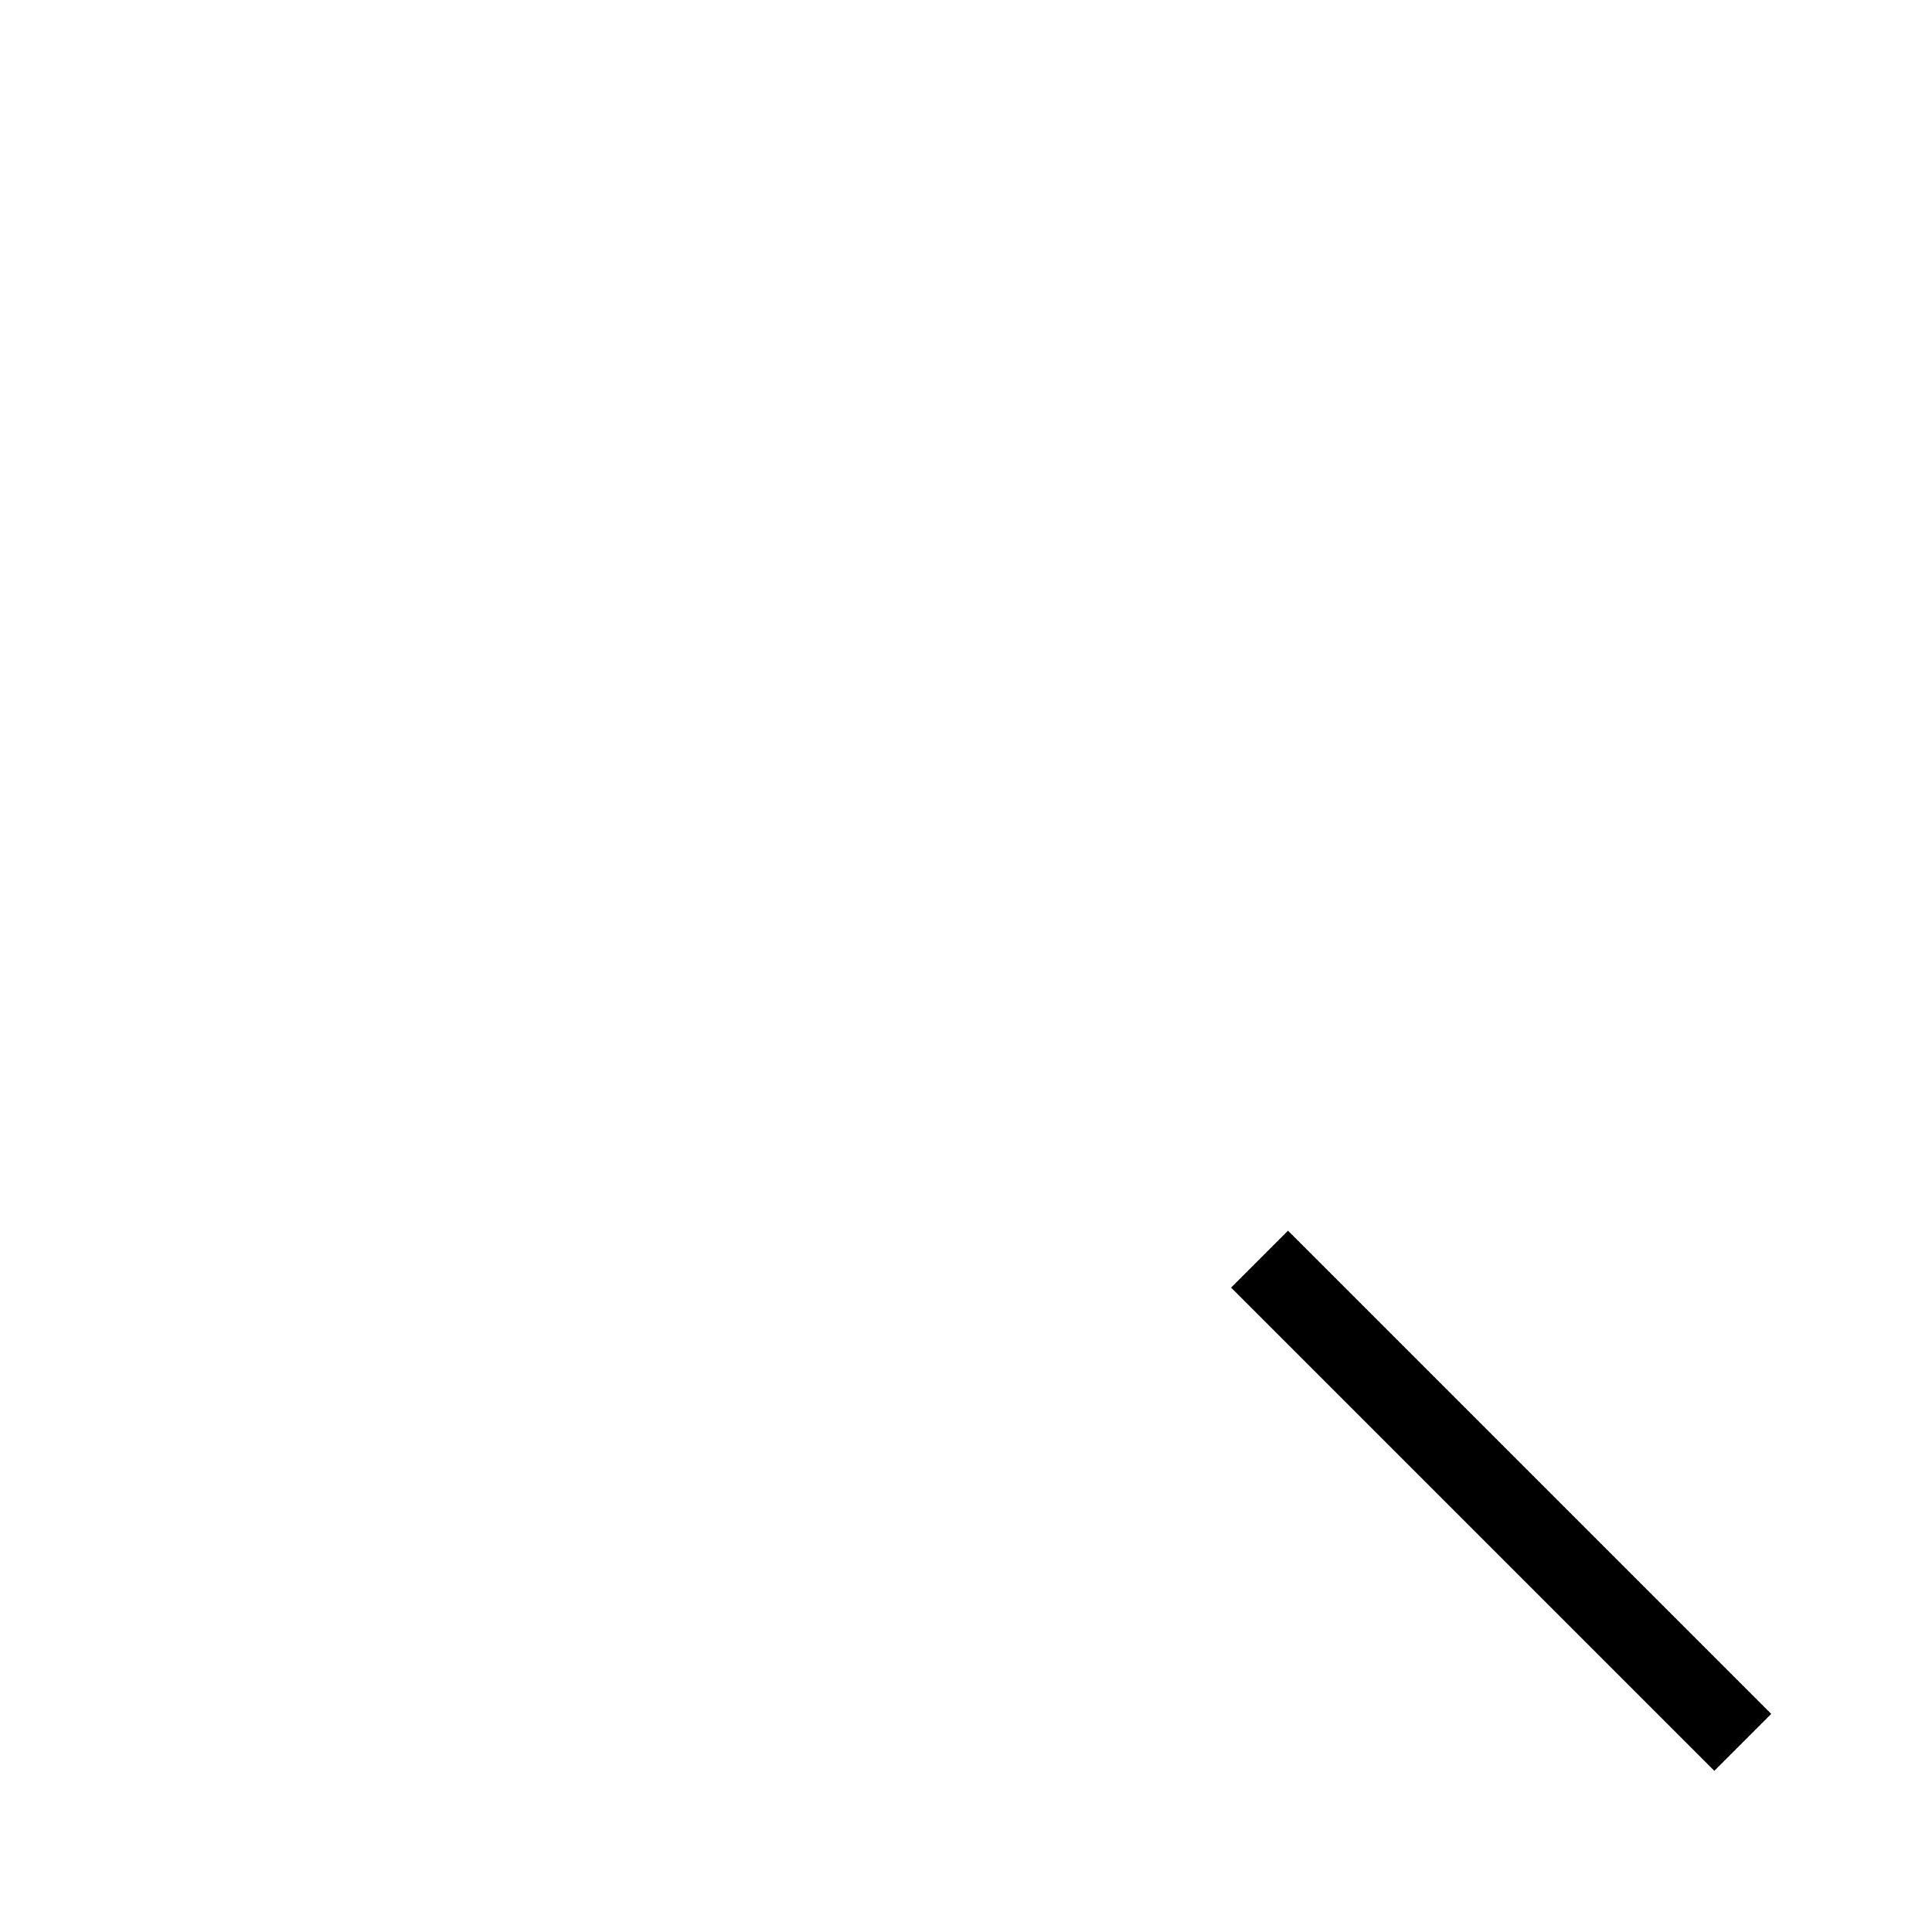
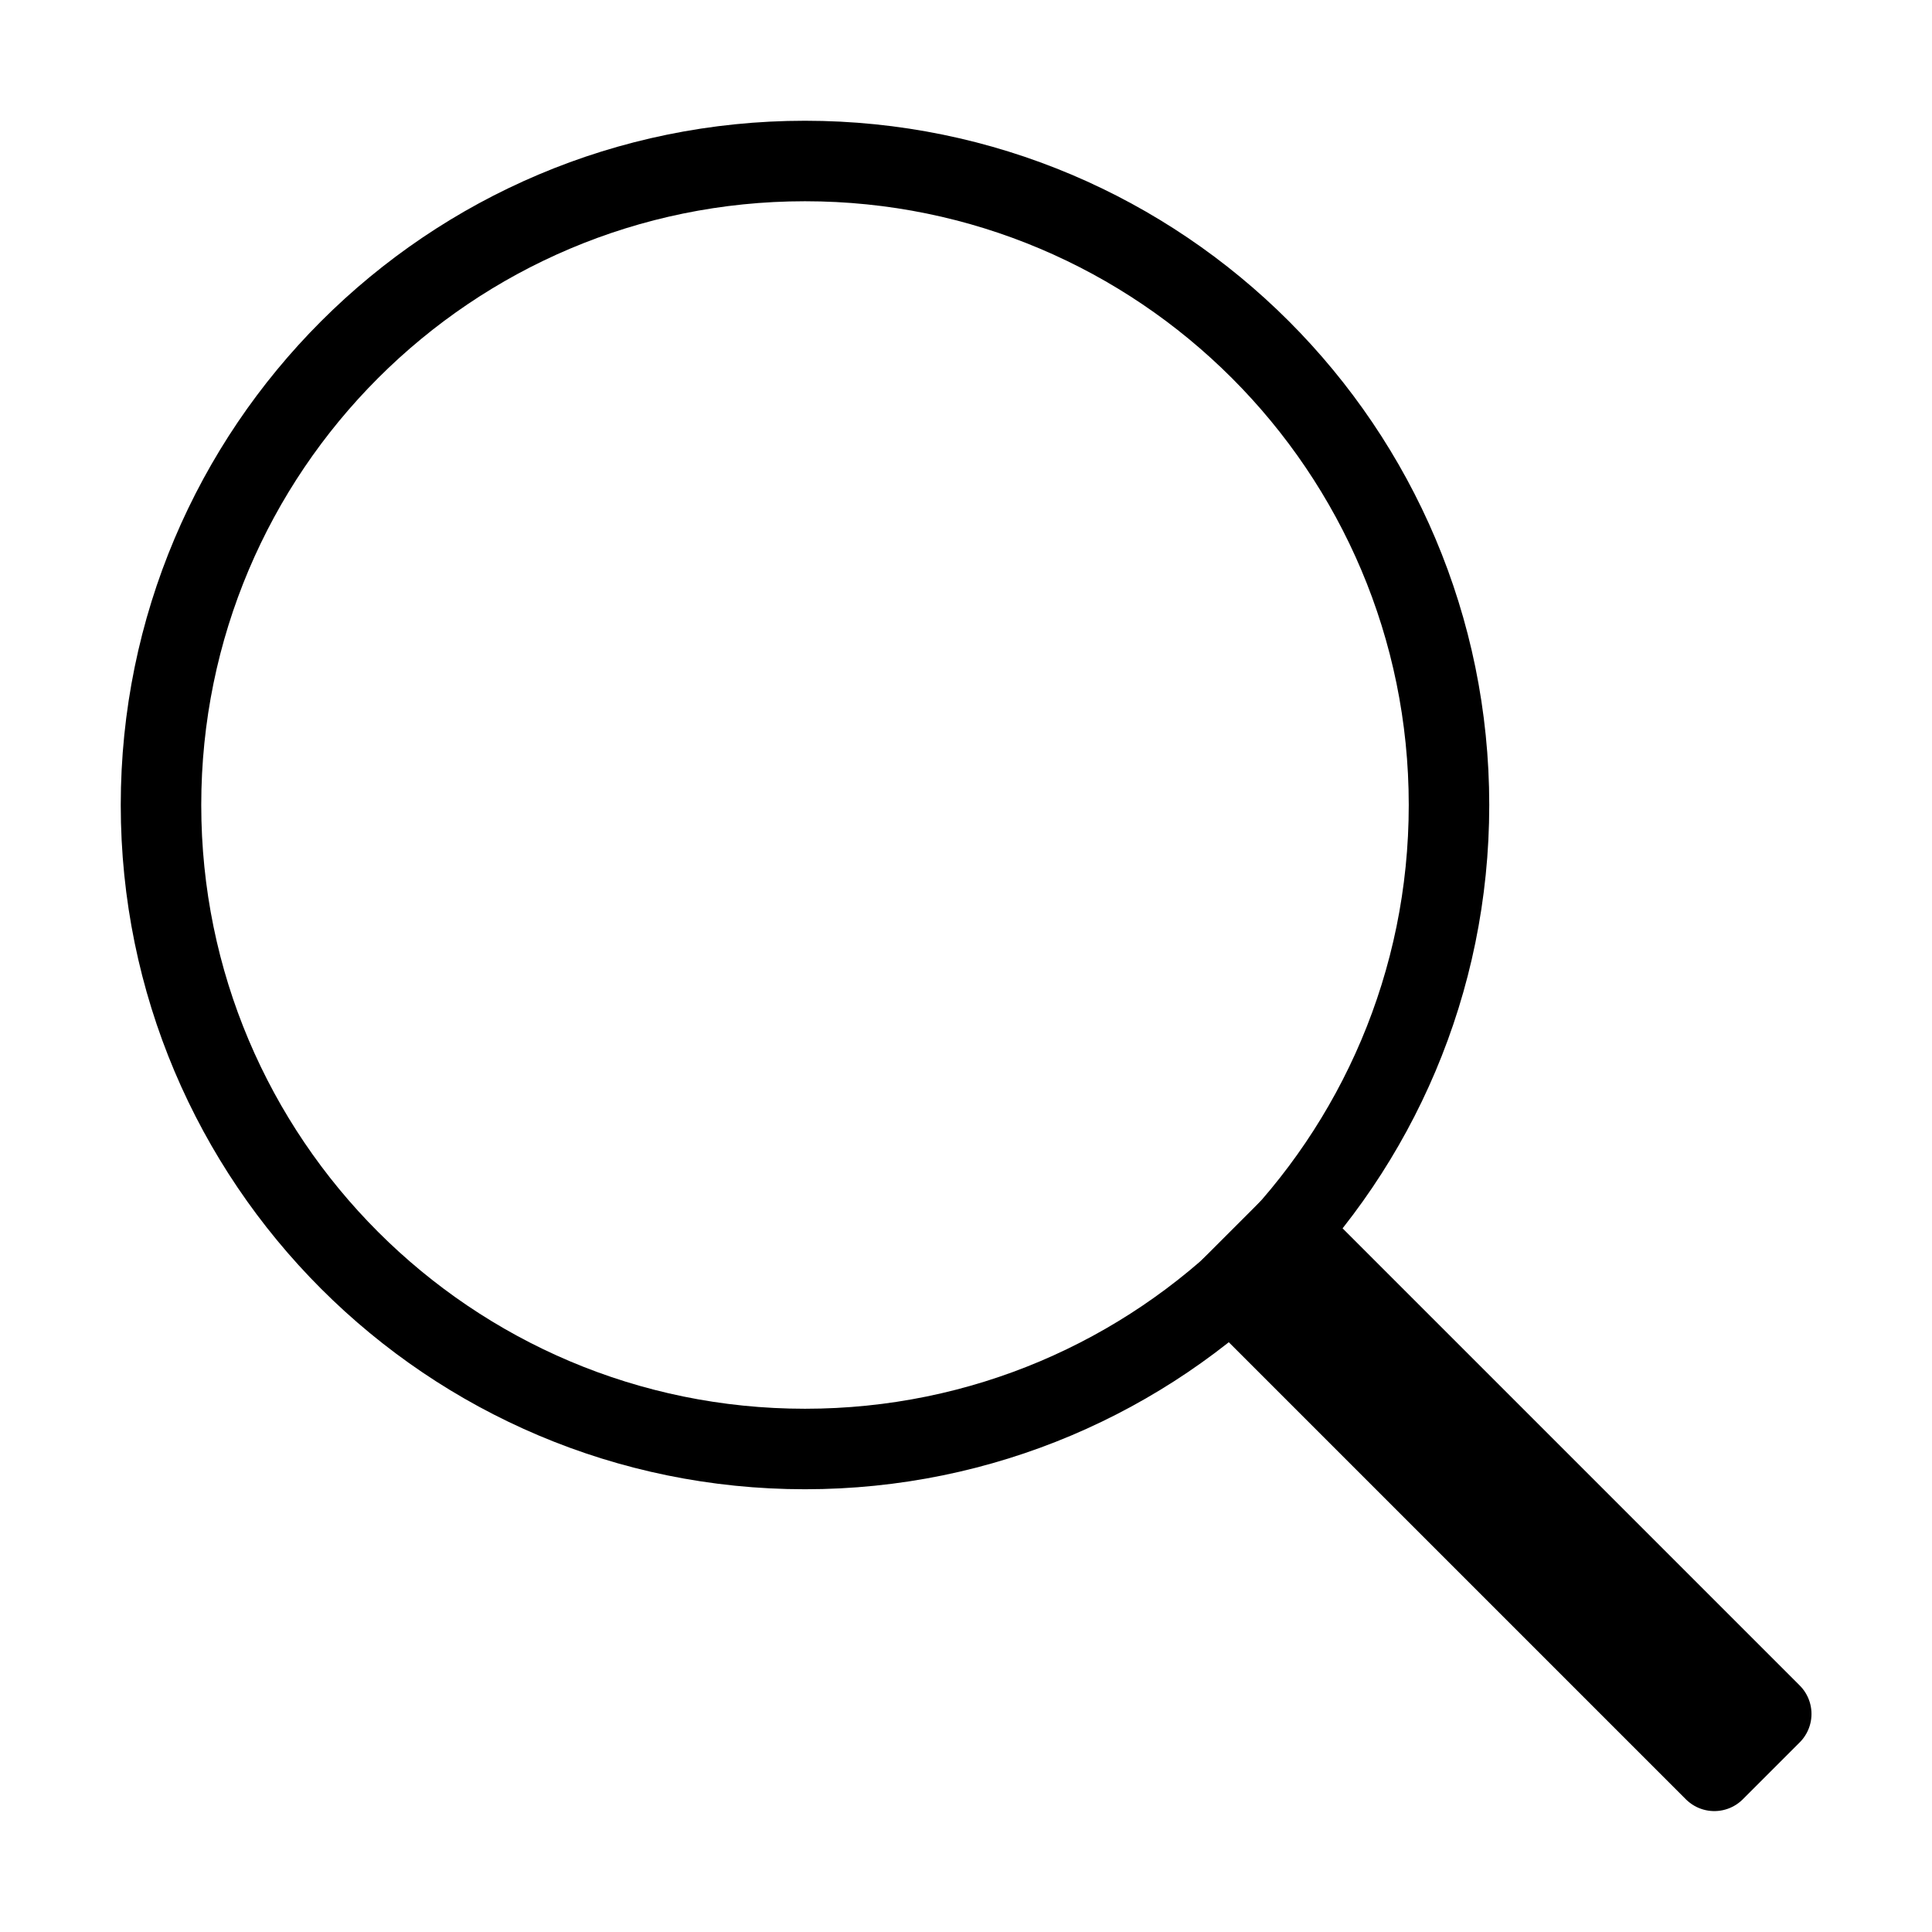
- <svg xmlns="http://www.w3.org/2000/svg" width="32" height="32" viewBox="0 0 24 24" fill="" data-reactroot="">
-   <path stroke-linejoin="round" stroke-linecap="round" stroke-width="1" stroke="" d="M16 15.288L15.293 15.995L21.296 21.998L22.003 21.291L16 15.288Z" />
-   <path stroke-linejoin="round" stroke-linecap="round" stroke-width="1" stroke="" fill="rgba(0,0,0,0)" d="M10 18C14.418 18 18 14.418 18 10C18 5.582 14.418 2 10 2C5.582 2 2 5.582 2 10C2 14.418 5.582 18 10 18Z" />
+ <svg xmlns="http://www.w3.org/2000/svg" width="32" height="32" viewBox="0 0 24 24" fill="currentColor">
+   <path stroke-linejoin="round" stroke-linecap="round" stroke-width="1" stroke="currentColor" d="M16 15.288L15.293 15.995L21.296 21.998L22.003 21.291L16 15.288Z" />
+   <path stroke-linejoin="round" stroke-linecap="round" stroke-width="1" stroke="currentColor" fill="rgba(0,0,0,0)" d="M10 18C14.418 18 18 14.418 18 10C18 5.582 14.418 2 10 2C5.582 2 2 5.582 2 10C2 14.418 5.582 18 10 18Z" />
</svg>
